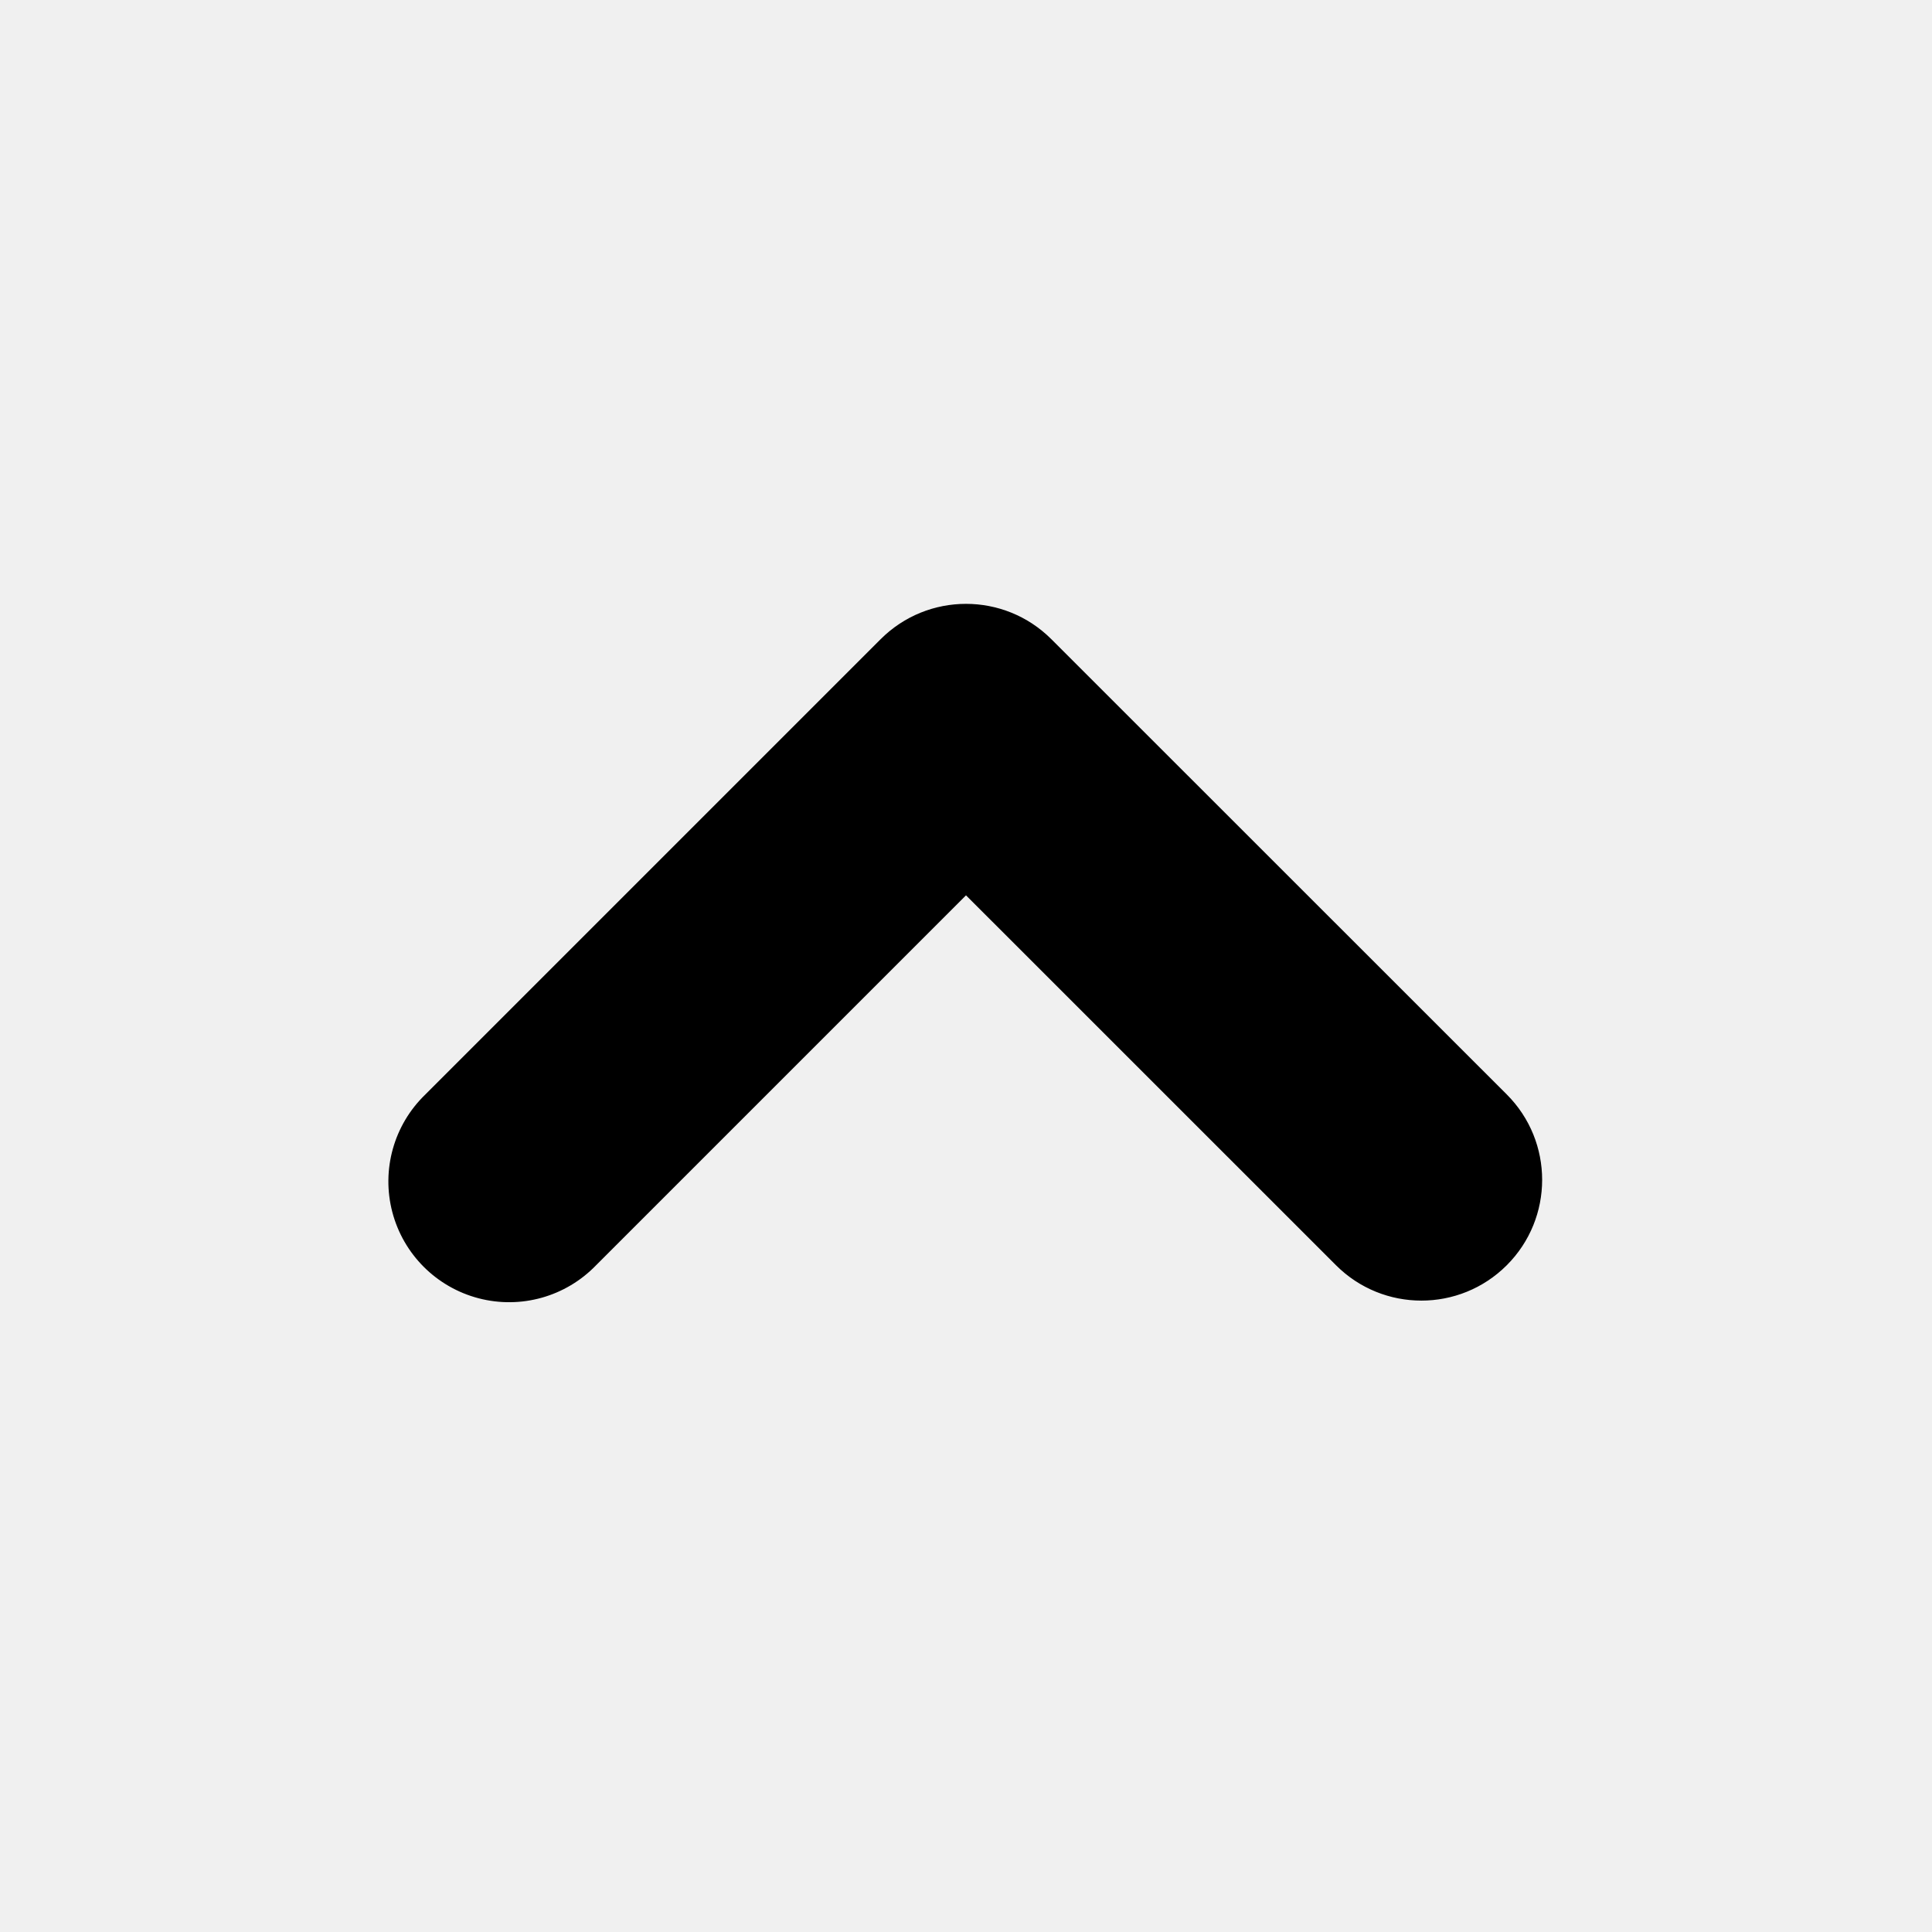
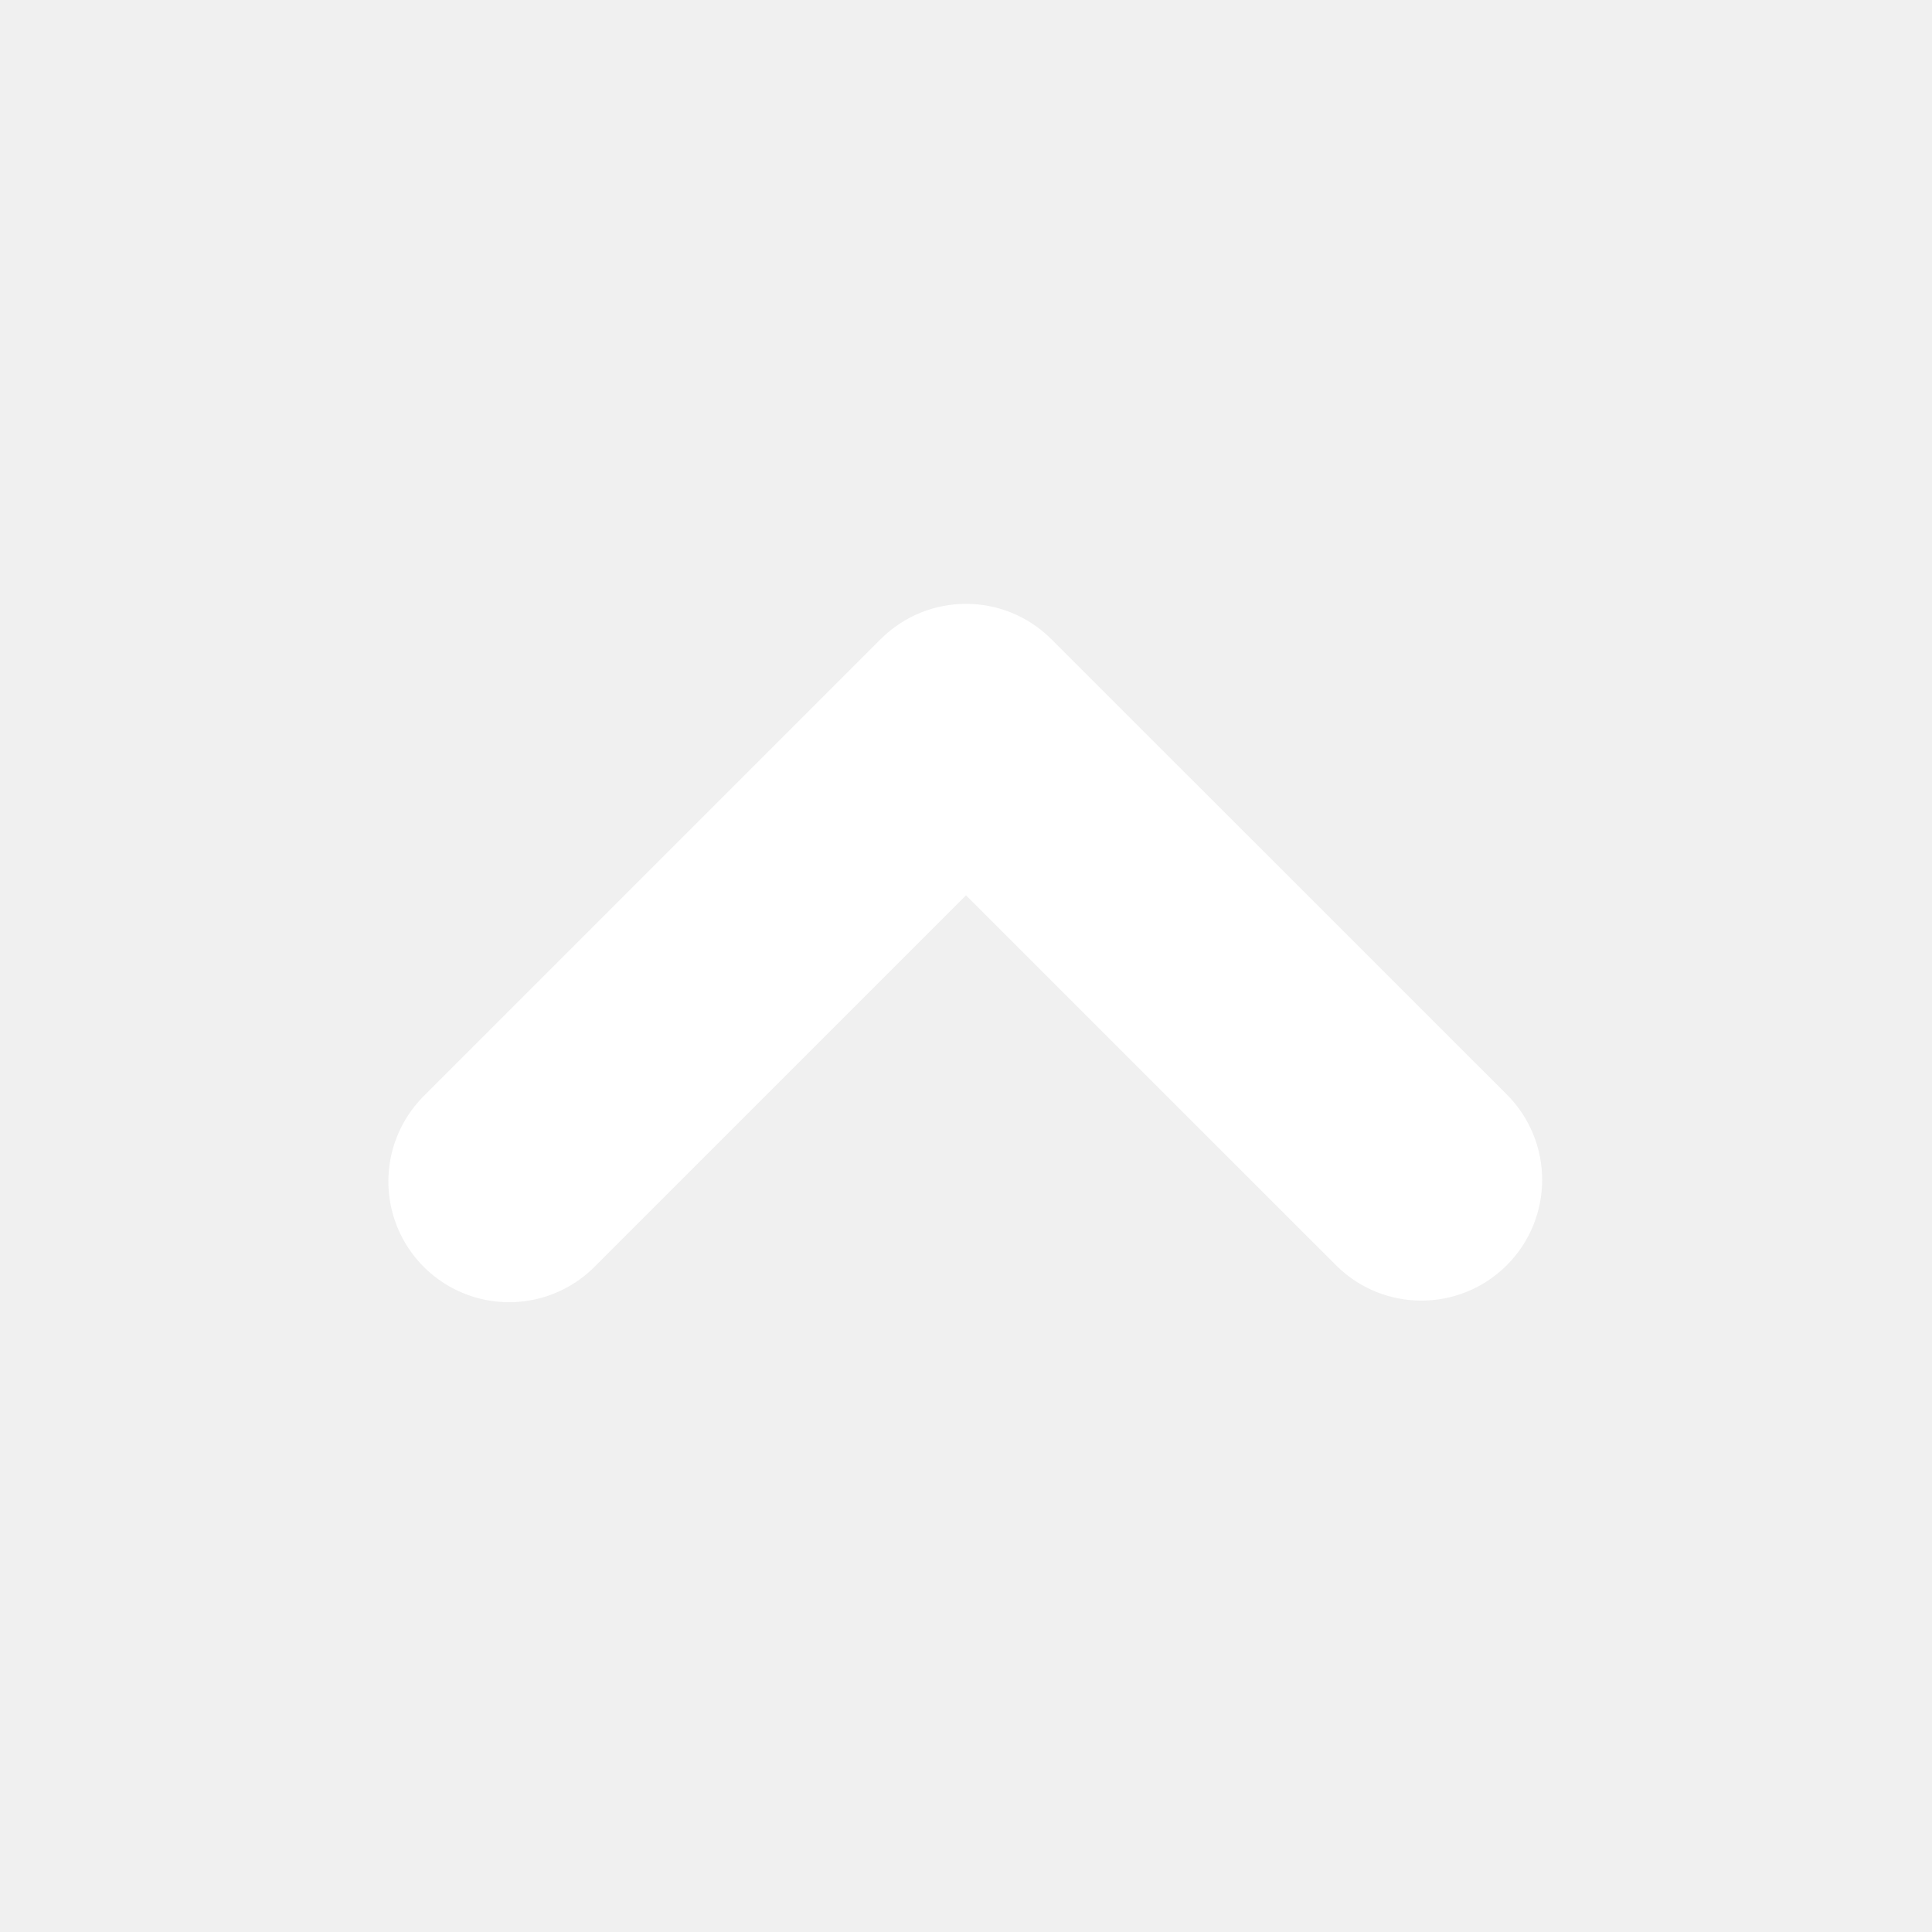
<svg xmlns="http://www.w3.org/2000/svg" width="1em" height="1em" viewBox="0 0 24 24">
  <g fill="none" fill-rule="evenodd">
    <path d="M24 0v24H0V0zM12.593 23.258l-.011.002l-.071.035l-.02.004l-.014-.004l-.071-.035q-.016-.005-.024.005l-.004.01l-.017.428l.005.02l.01.013l.104.074l.015.004l.012-.004l.104-.074l.012-.016l.004-.017l-.017-.427q-.004-.016-.017-.018m.265-.113l-.013.002l-.185.093l-.01.01l-.003.011l.018.43l.005.012l.008.007l.201.093q.019.005.029-.008l.004-.014l-.034-.614q-.005-.019-.02-.022m-.715.002a.02.02 0 0 0-.027.006l-.006.014l-.034.614q.001.018.017.024l.015-.002l.201-.093l.01-.008l.004-.011l.017-.43l-.003-.012l-.01-.01z" />
-     <path fill="currentColor" d="M10.94 7.94a1.5 1.5 0 0 1 2.12 0l5.658 5.656a1.5 1.5 0 1 1-2.122 2.121L12 11.122l-4.596 4.596a1.5 1.5 0 1 1-2.122-2.12z" />
+     <path fill="white" d="M10.94 7.94a1.5 1.5 0 0 1 2.12 0l5.658 5.656a1.5 1.5 0 1 1-2.122 2.121L12 11.122l-4.596 4.596a1.5 1.5 0 1 1-2.122-2.12z" />
  </g>
</svg>
